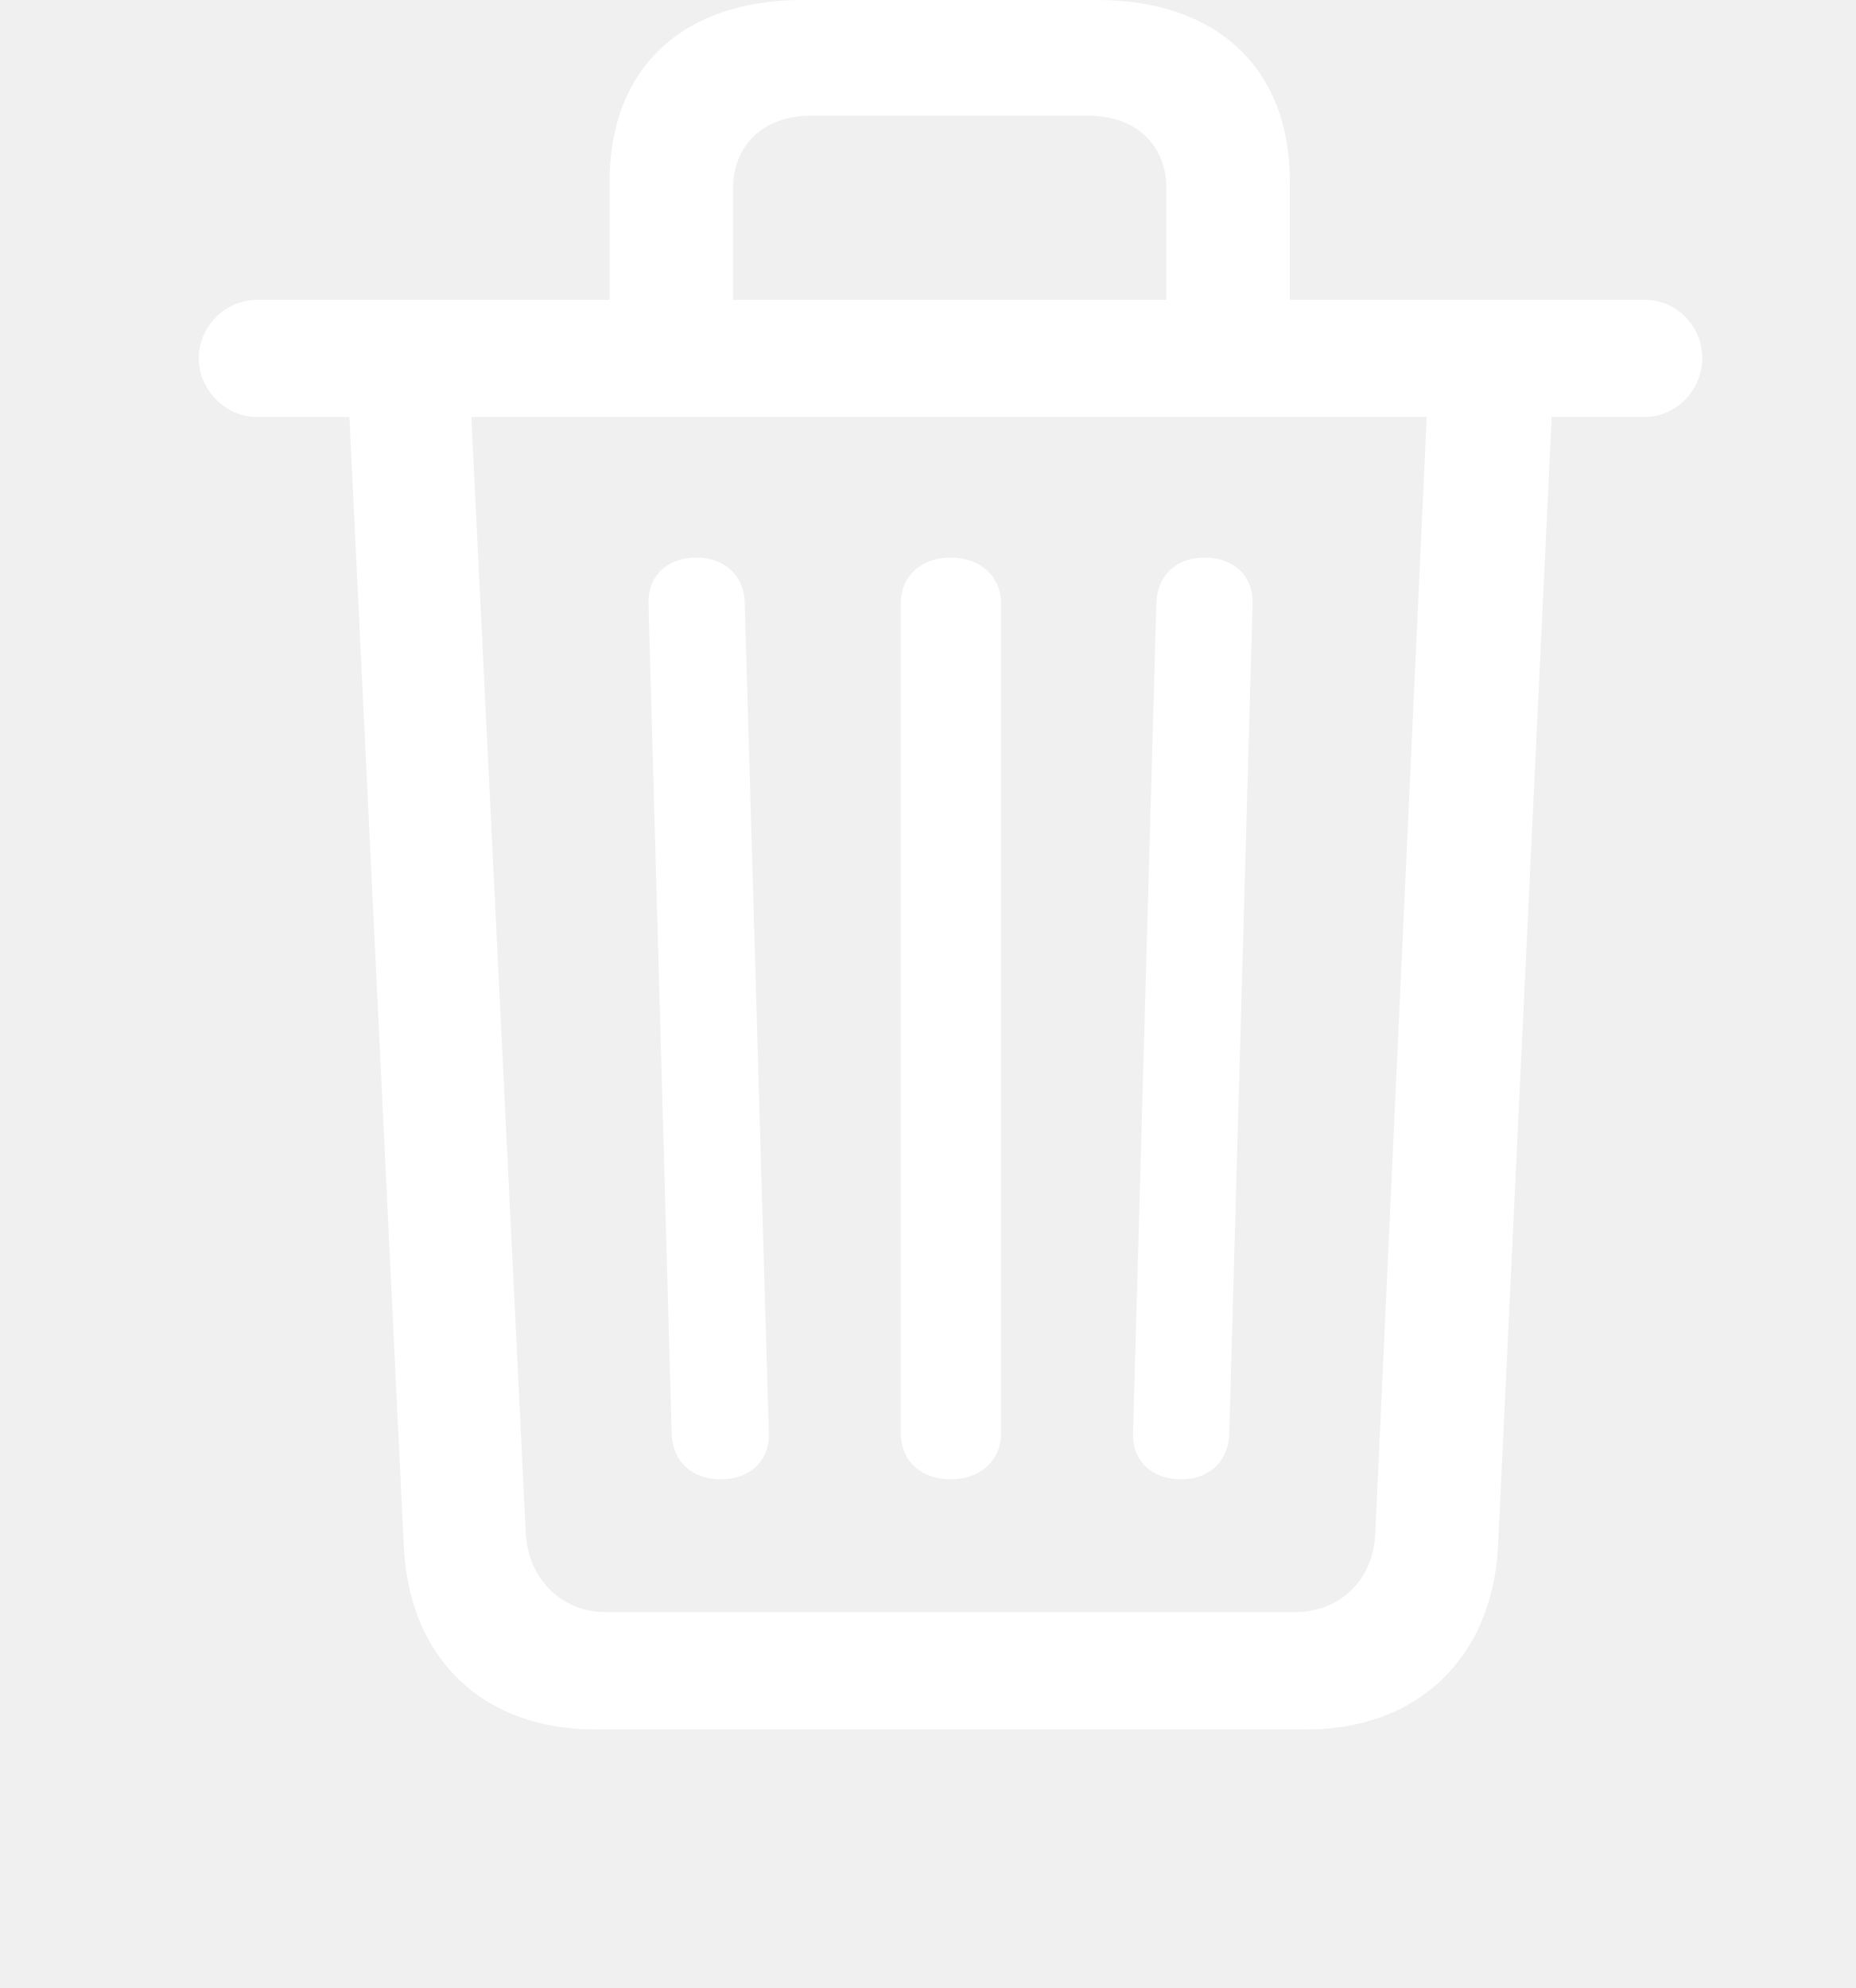
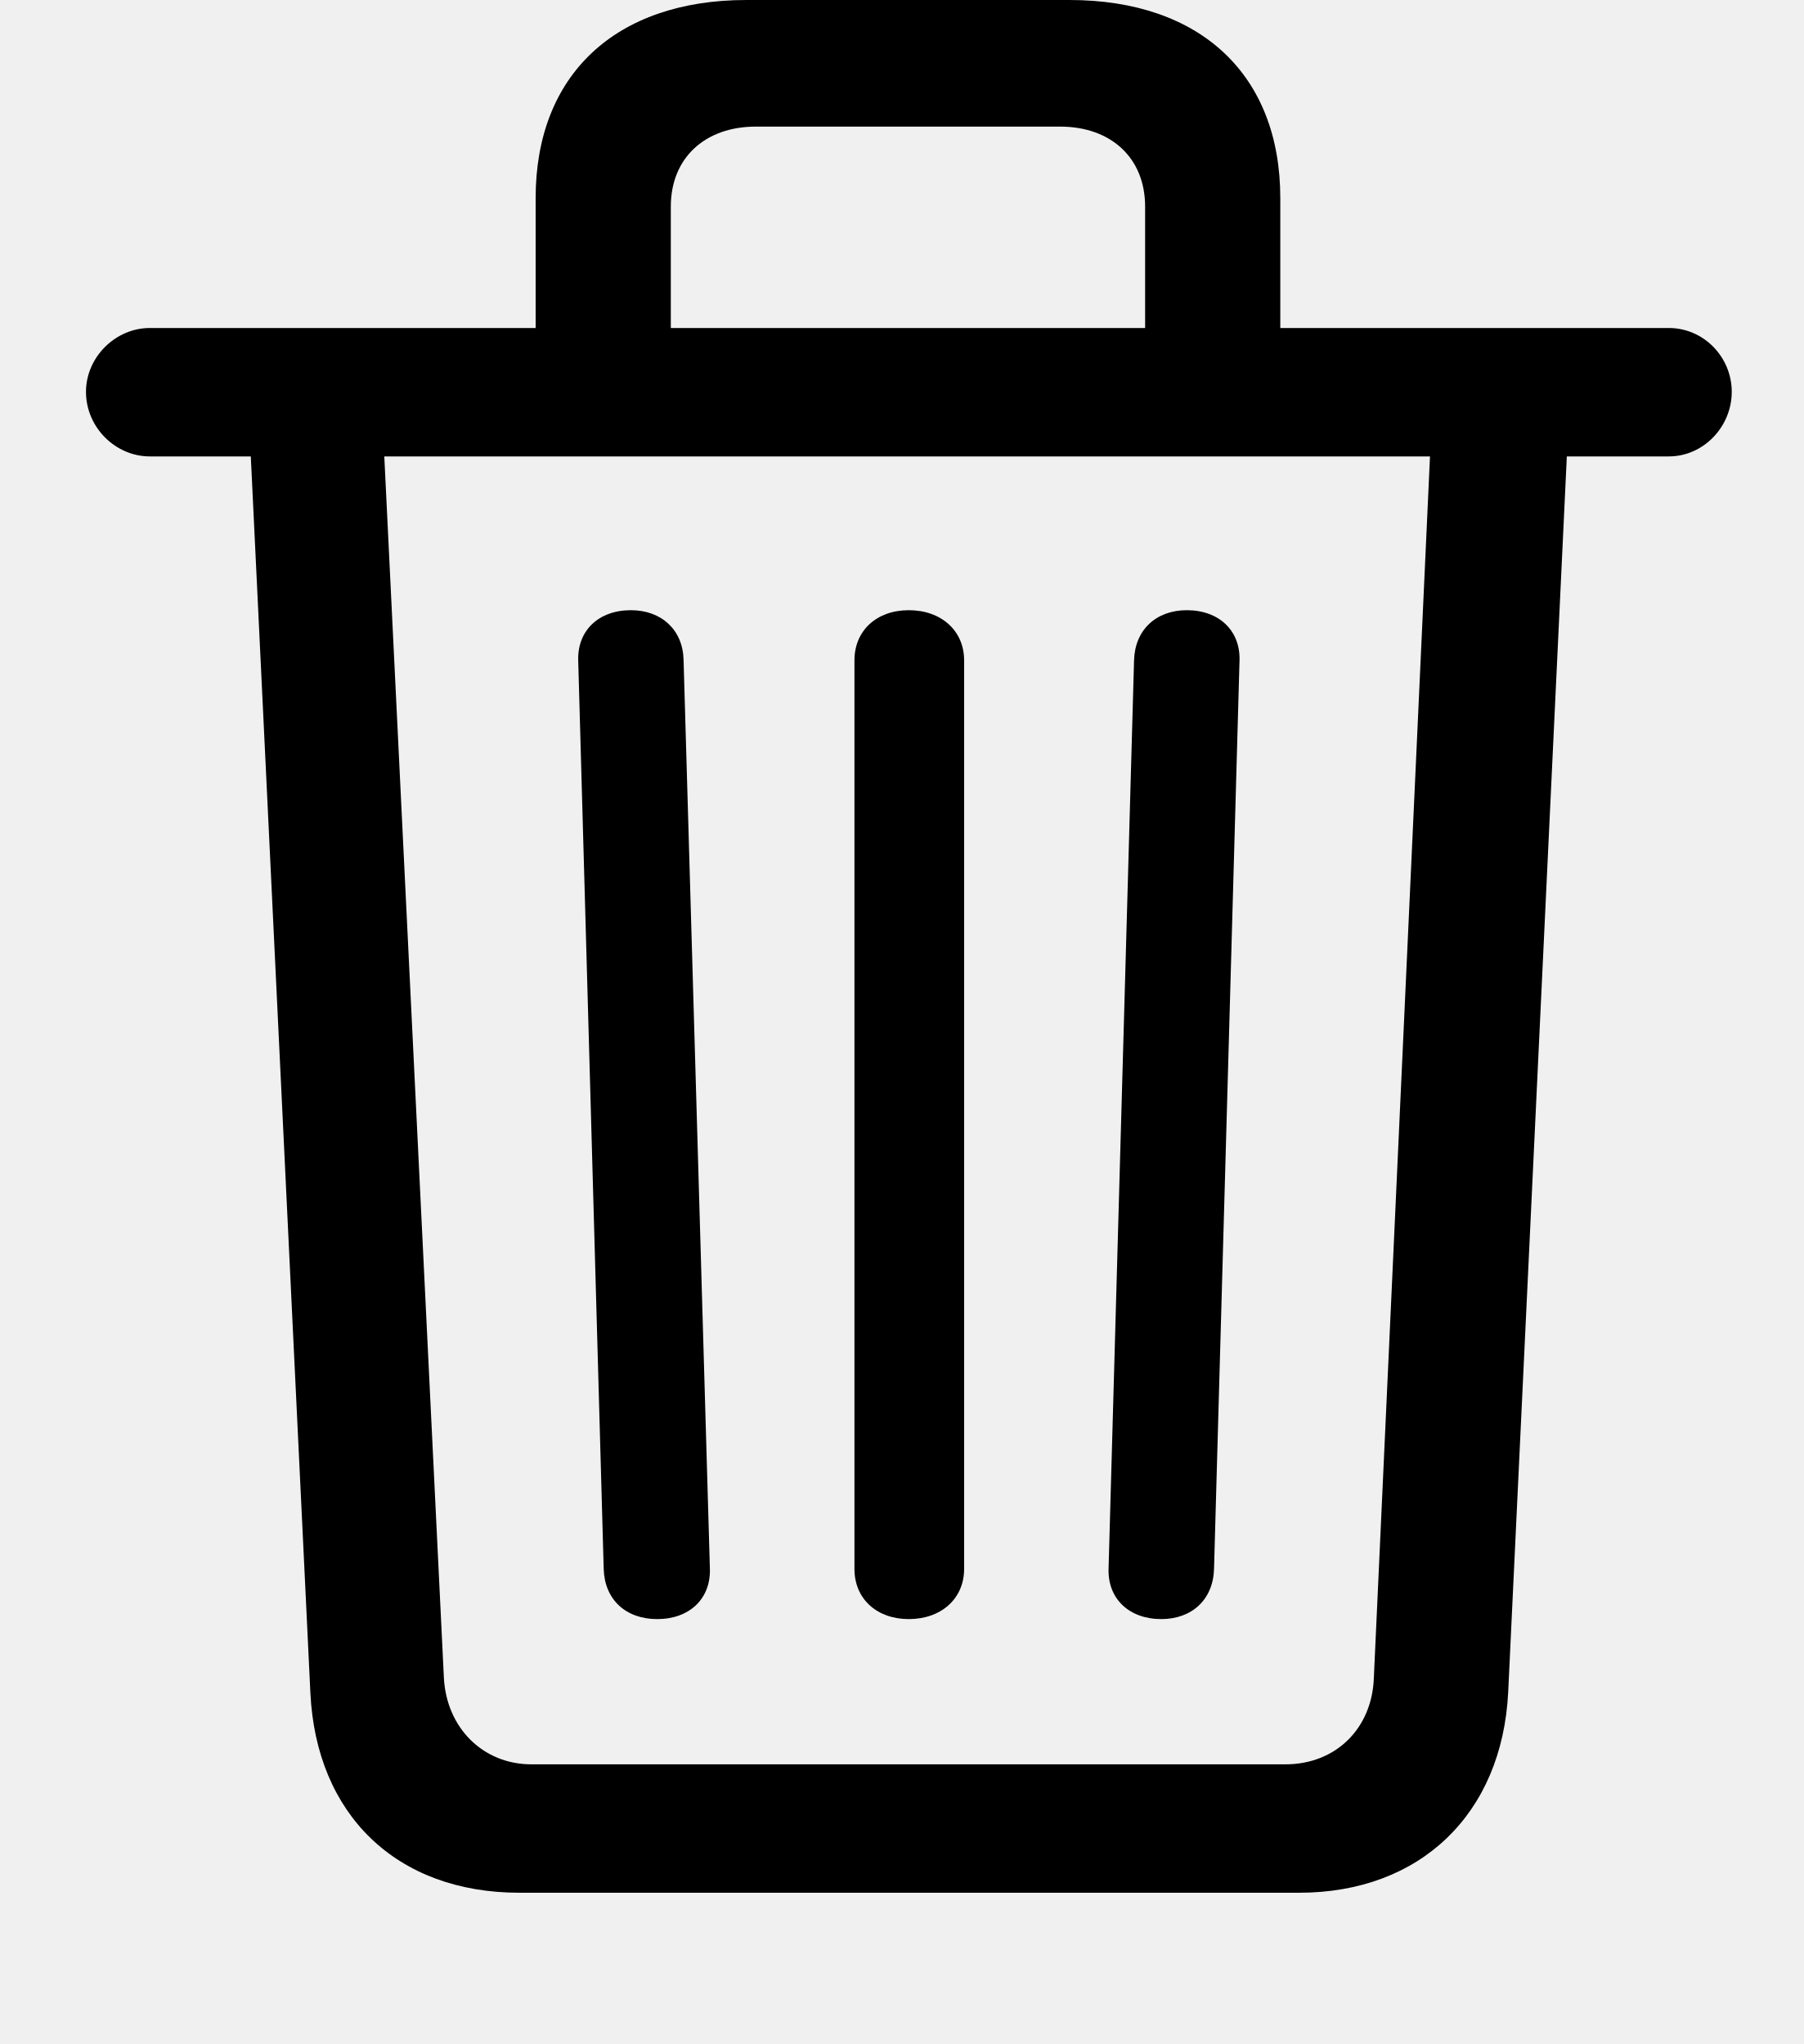
- <svg xmlns="http://www.w3.org/2000/svg" width="14" height="15" viewBox="0 0 14 15" fill="none">
-   <g clip-path="url(#clip0_217_8300)">
-     <path d="M5.438 11.162C5.66 11.162 5.807 11.021 5.801 10.816L5.619 4.547C5.613 4.342 5.467 4.207 5.256 4.207C5.033 4.207 4.887 4.348 4.893 4.553L5.068 10.816C5.074 11.027 5.221 11.162 5.438 11.162ZM7.172 11.162C7.395 11.162 7.553 11.021 7.553 10.816V4.553C7.553 4.348 7.395 4.207 7.172 4.207C6.949 4.207 6.797 4.348 6.797 4.553V10.816C6.797 11.021 6.949 11.162 7.172 11.162ZM8.912 11.162C9.123 11.162 9.27 11.027 9.275 10.816L9.451 4.553C9.457 4.348 9.311 4.207 9.088 4.207C8.877 4.207 8.73 4.342 8.725 4.553L8.549 10.816C8.543 11.021 8.689 11.162 8.912 11.162ZM4.6 2.678H5.531V1.424C5.531 1.09 5.766 0.873 6.117 0.873H8.215C8.566 0.873 8.801 1.09 8.801 1.424V2.678H9.732V1.365C9.732 0.516 9.182 0 8.279 0H6.053C5.15 0 4.6 0.516 4.6 1.365V2.678ZM1.939 3.146H12.41C12.65 3.146 12.844 2.941 12.844 2.701C12.844 2.461 12.65 2.262 12.41 2.262H1.939C1.705 2.262 1.5 2.461 1.5 2.701C1.5 2.947 1.705 3.146 1.939 3.146ZM4.488 13.049H9.861C10.699 13.049 11.262 12.504 11.303 11.666L11.713 3.035H10.77L10.377 11.566C10.365 11.918 10.113 12.164 9.768 12.164H4.57C4.236 12.164 3.984 11.912 3.967 11.566L3.551 3.035H2.631L3.047 11.672C3.088 12.51 3.639 13.049 4.488 13.049Z" fill="white" />
-   </g>
-   <defs>
-     <clipPath id="clip0_217_8300">
-       <rect width="11.344" height="14.092" fill="white" transform="translate(1.5)" />
-     </clipPath>
-   </defs>
+ <svg xmlns="http://www.w3.org/2000/svg" width="15" height="17" viewBox="0 0 15 17" fill="none">
+   <path d="M5.465 13.466C5.734 13.466 5.91 13.296 5.903 13.049L5.684 5.485C5.677 5.238 5.5 5.075 5.246 5.075C4.977 5.075 4.801 5.245 4.808 5.492L5.02 13.049C5.027 13.303 5.203 13.466 5.465 13.466ZM7.557 13.466C7.826 13.466 8.017 13.296 8.017 13.049V5.492C8.017 5.245 7.826 5.075 7.557 5.075C7.289 5.075 7.105 5.245 7.105 5.492V13.049C7.105 13.296 7.289 13.466 7.557 13.466ZM9.657 13.466C9.911 13.466 10.088 13.303 10.095 13.049L10.307 5.492C10.314 5.245 10.137 5.075 9.869 5.075C9.614 5.075 9.437 5.238 9.43 5.492L9.218 13.049C9.211 13.296 9.388 13.466 9.657 13.466ZM4.454 3.23H5.578V1.718C5.578 1.315 5.861 1.053 6.285 1.053H8.815C9.24 1.053 9.522 1.315 9.522 1.718V3.23H10.646V1.647C10.646 0.622 9.982 0 8.893 0H6.207C5.119 0 4.454 0.622 4.454 1.647V3.23ZM1.245 3.796H13.877C14.166 3.796 14.4 3.548 14.4 3.259C14.4 2.969 14.166 2.728 13.877 2.728H1.245C0.962 2.728 0.715 2.969 0.715 3.259C0.715 3.556 0.962 3.796 1.245 3.796ZM4.32 15.742H10.802C11.812 15.742 12.491 15.084 12.541 14.074L13.035 3.662H11.897L11.424 13.953C11.41 14.377 11.106 14.674 10.689 14.674H4.419C4.016 14.674 3.712 14.37 3.691 13.953L3.189 3.662H2.079L2.581 14.081C2.63 15.091 3.295 15.742 4.32 15.742Z" fill="black" />
</svg>
